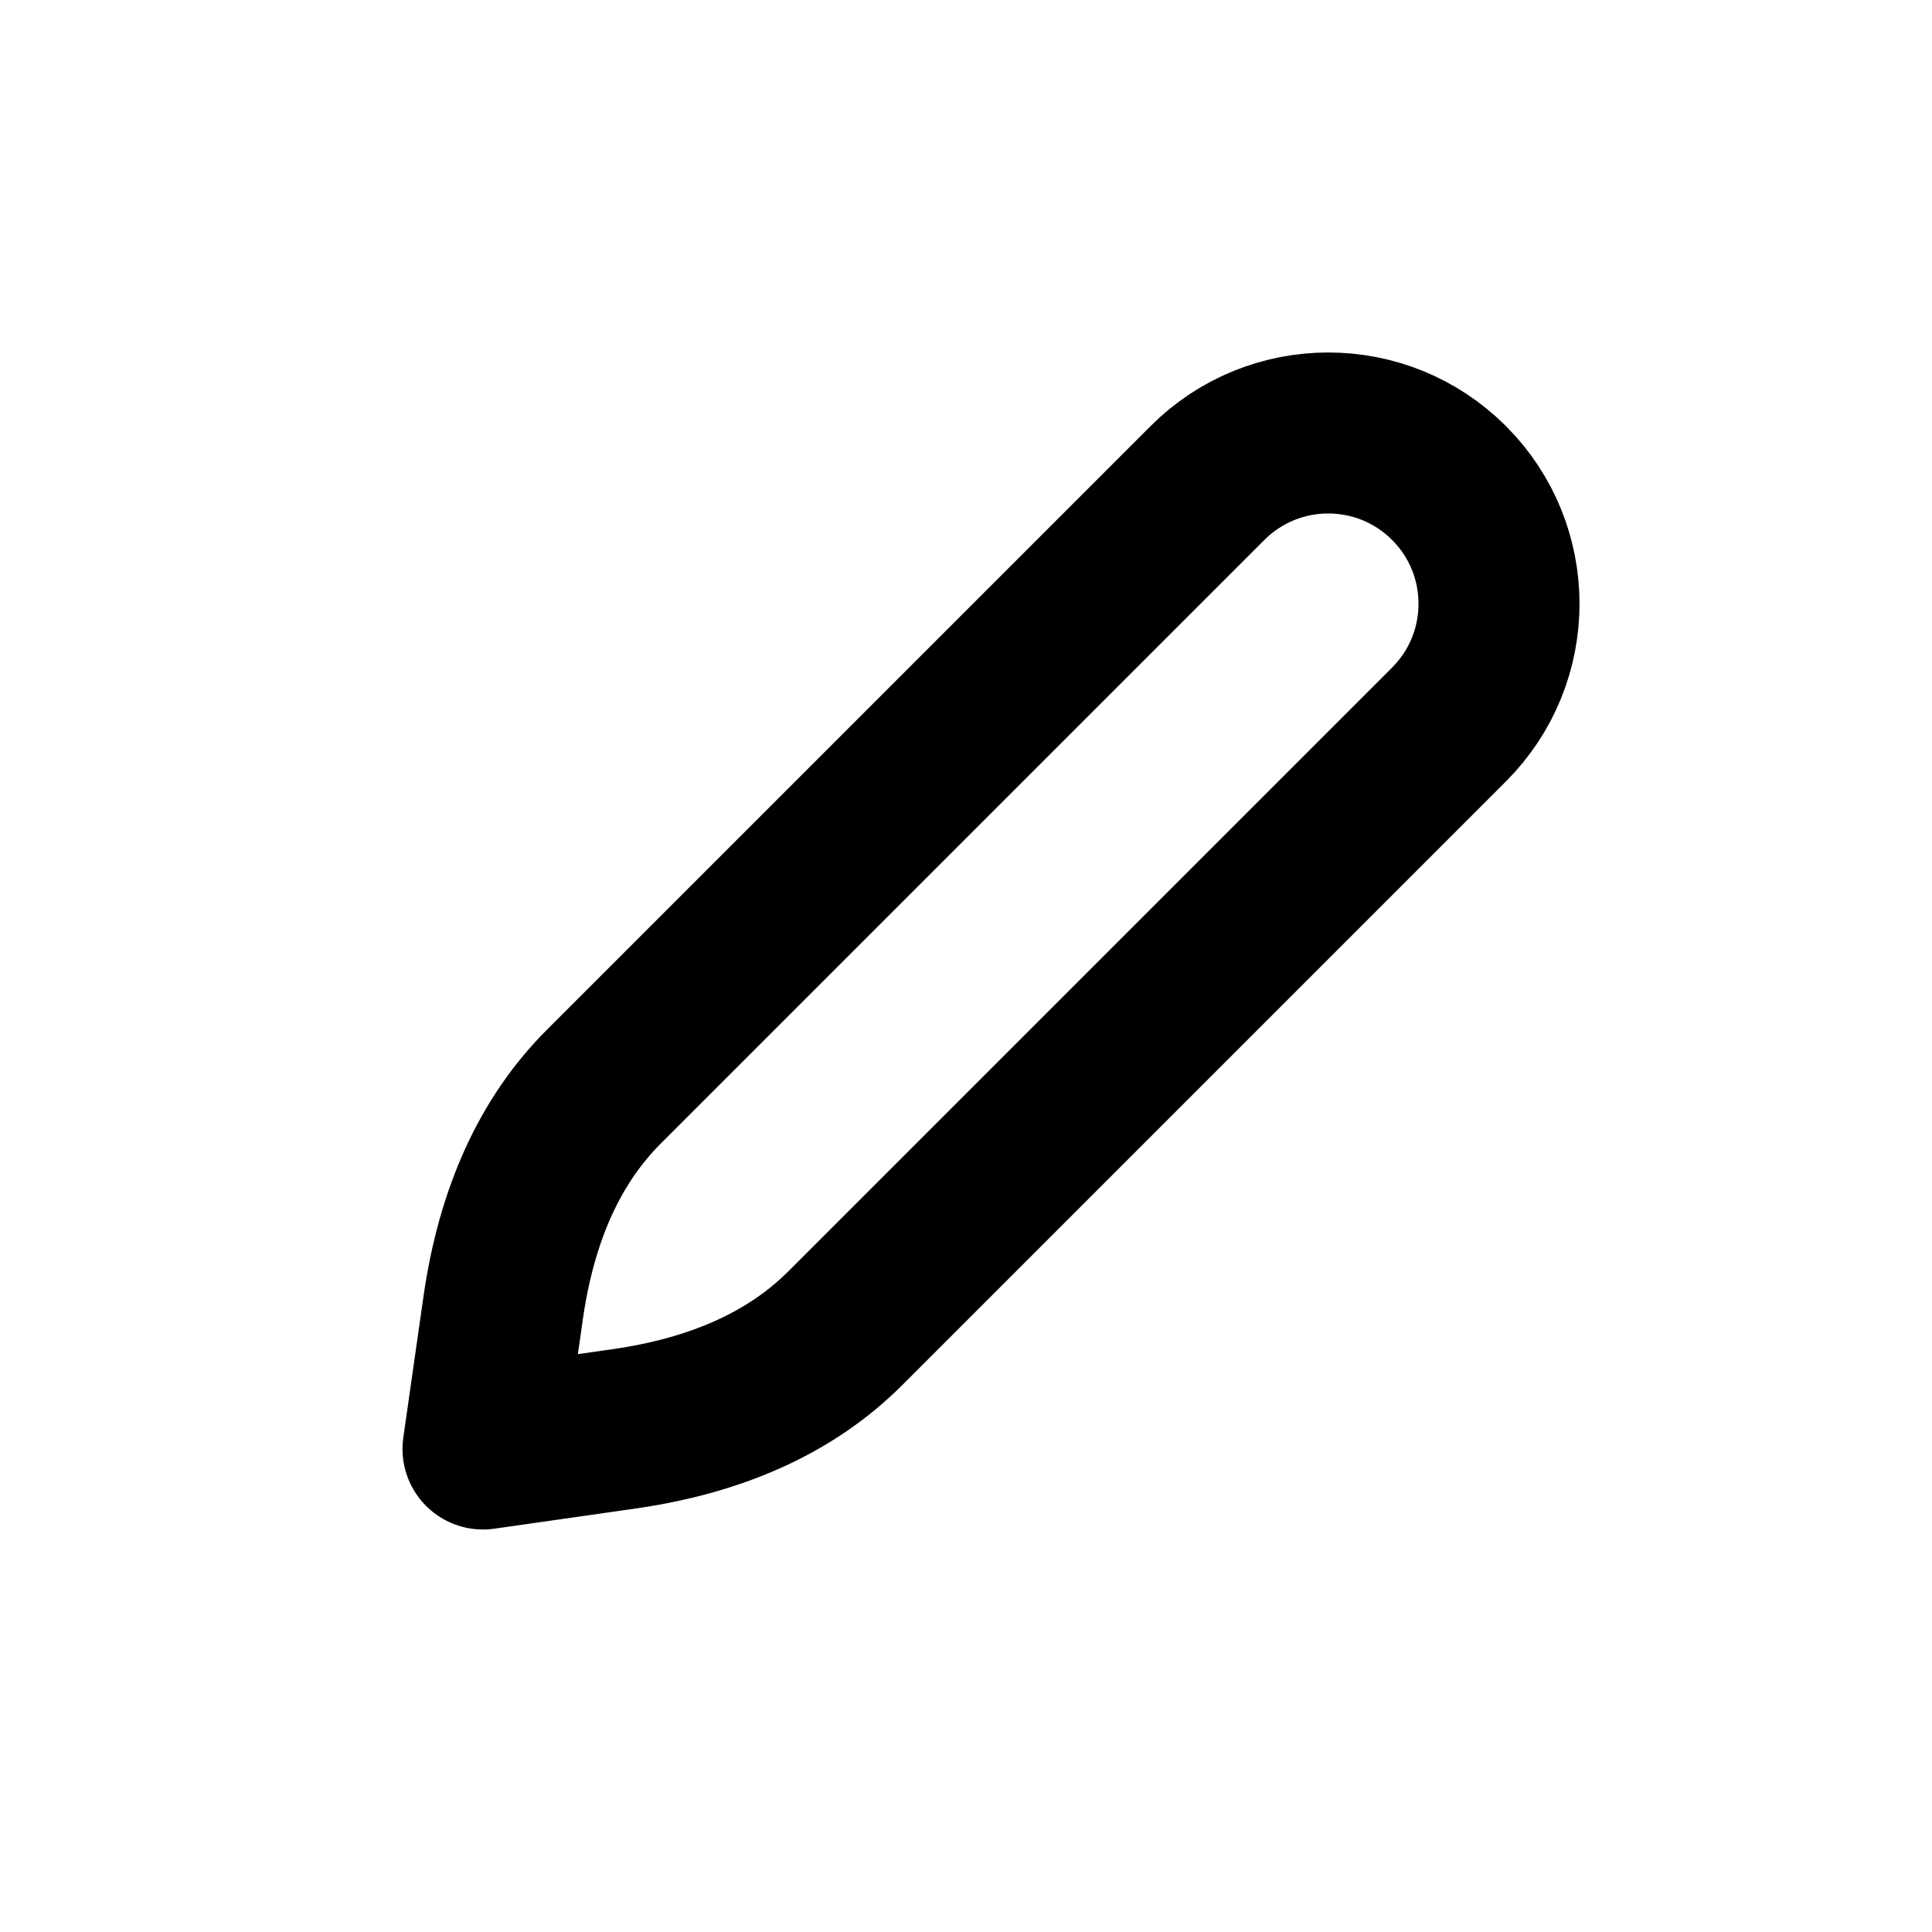
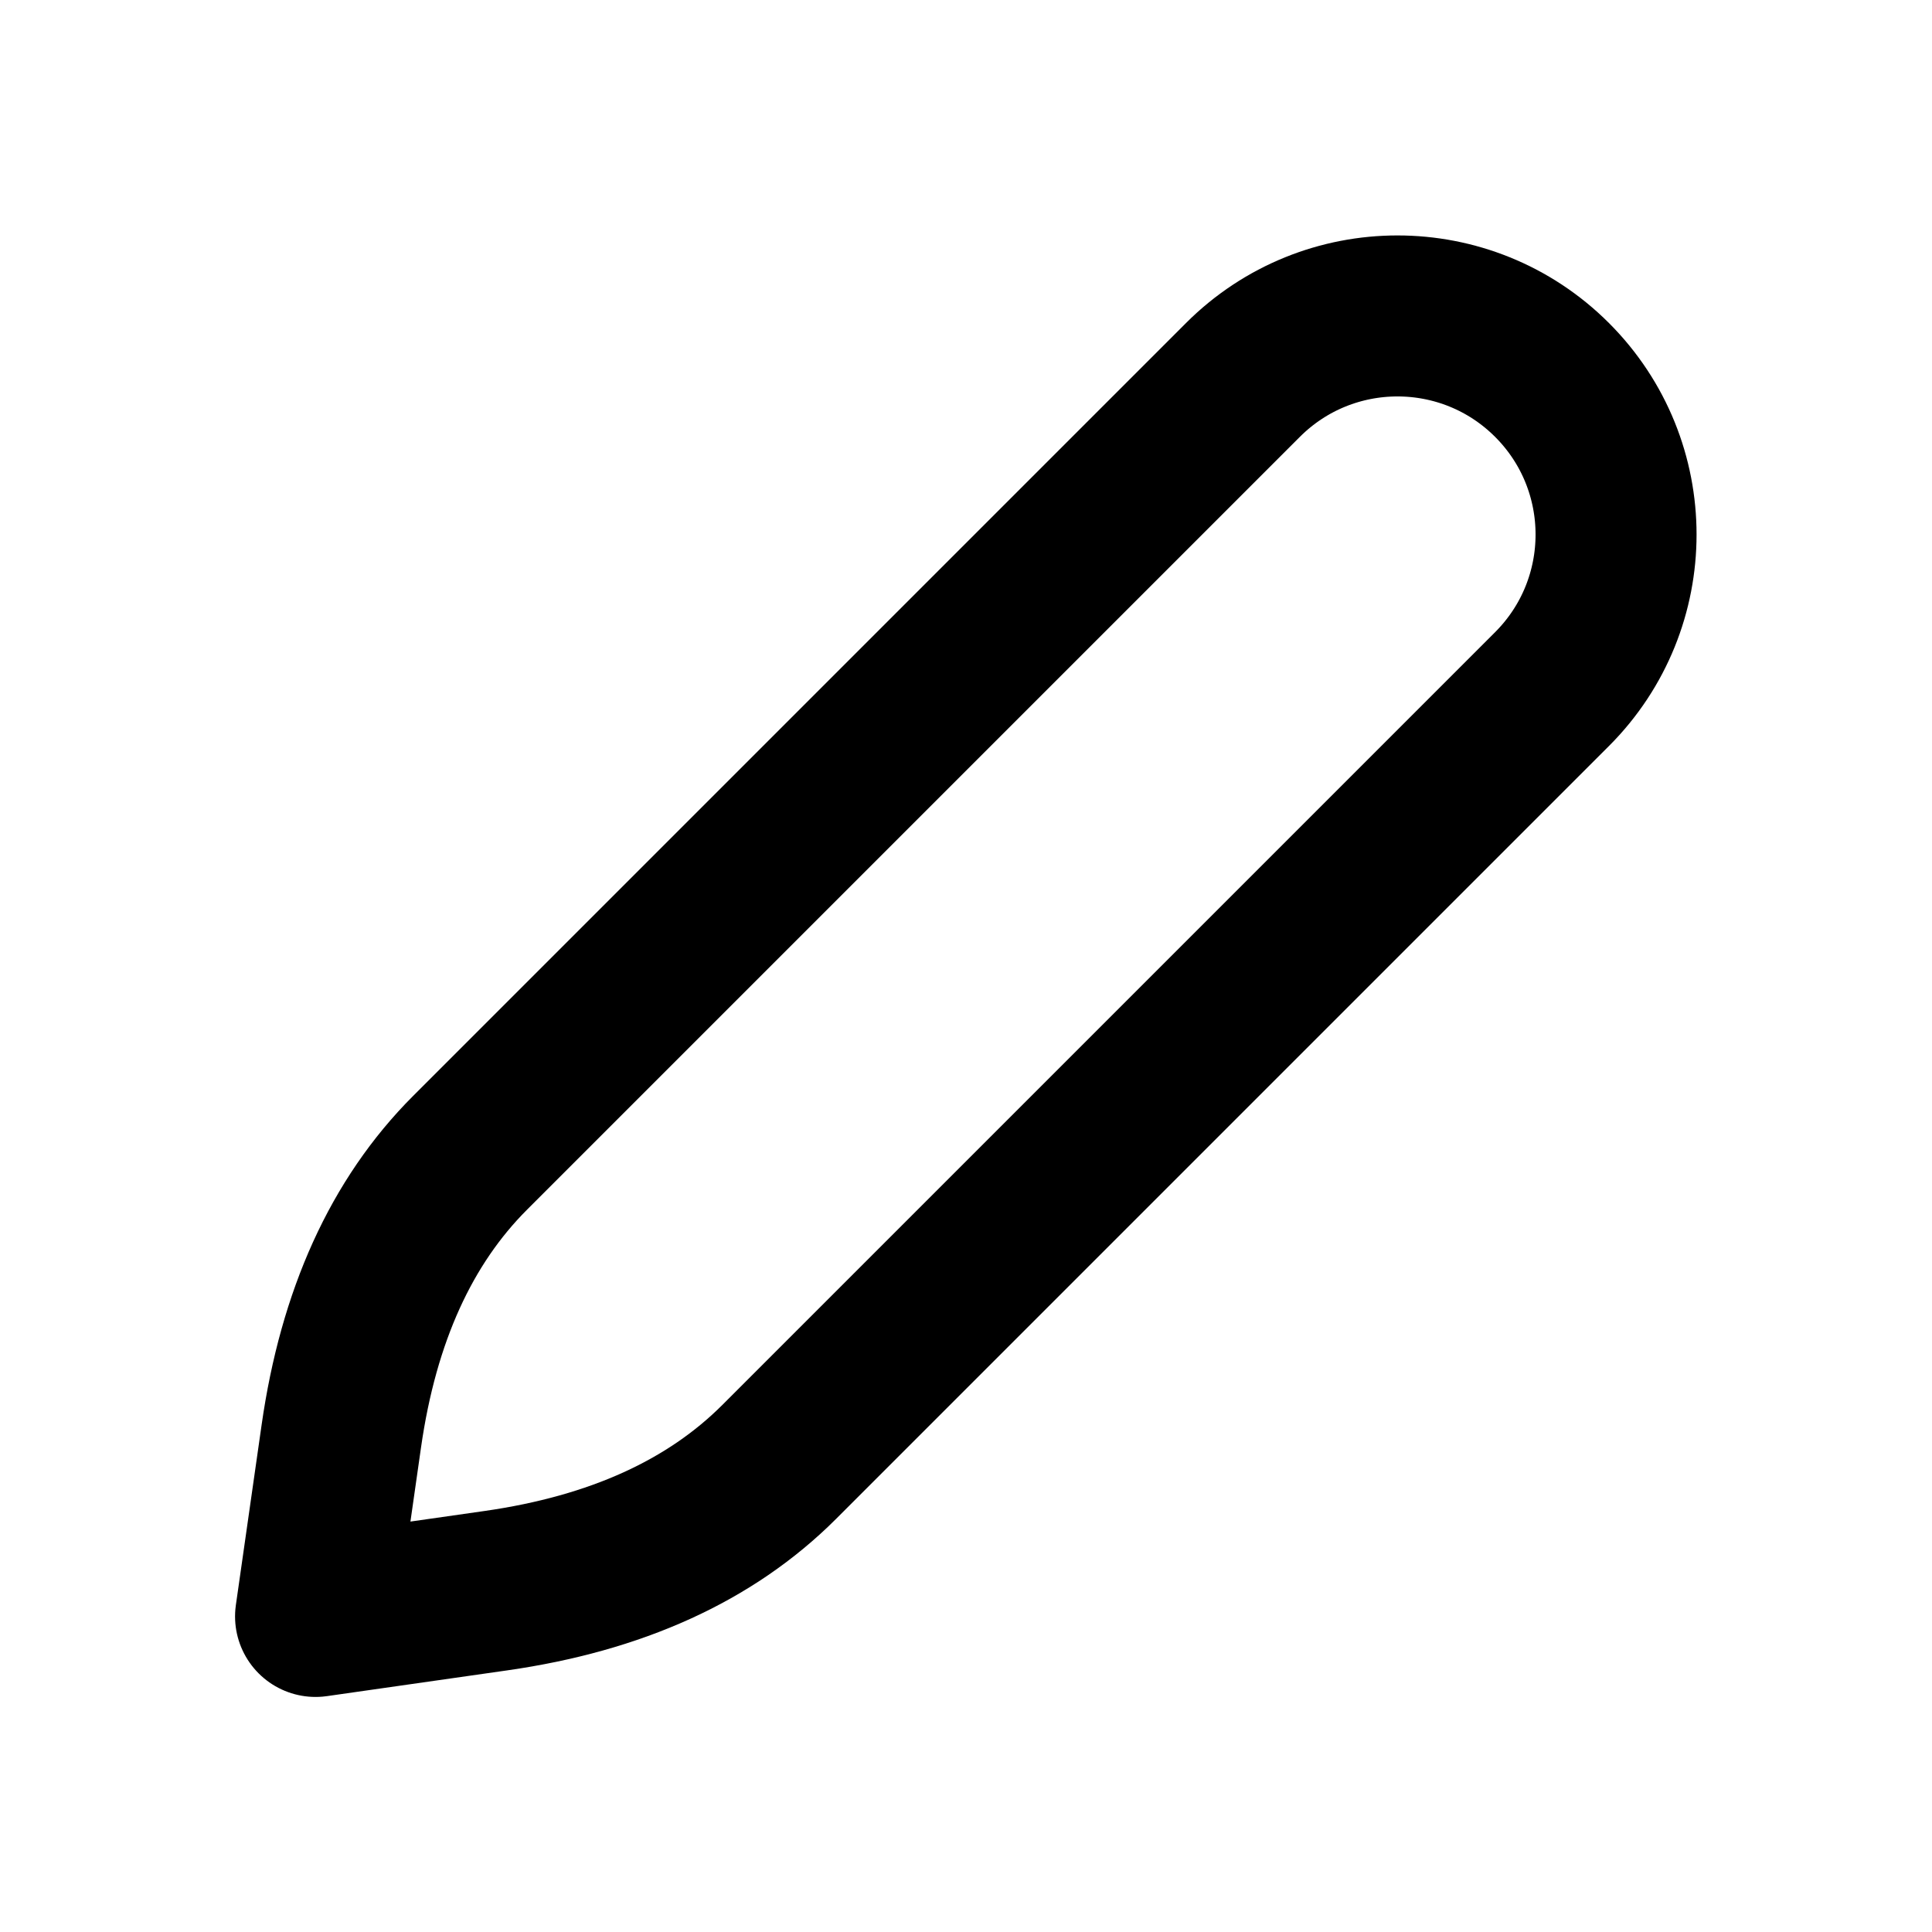
<svg xmlns="http://www.w3.org/2000/svg" width="24" height="24" viewBox="0 0 24 24" fill="none" stroke="currentColor" stroke-width="2" stroke-linecap="round" stroke-linejoin="round">
-   <path d="M6 18L6.25 16.25Q6.5 14.5 7.5 13.5L15 6a2.1 2.1 0 0 1 3 3L10.5 16.5Q9.5 17.5 7.75 17.75Z" />
+   <path d="M3.92 20.08L4.24 17.84Q4.56 15.6 5.84 14.32L15.44 4.72a2.69 2.69 0 0 1 3.84 3.84L9.68 18.16Q8.4 19.44 6.16 19.76Z" />
</svg>
